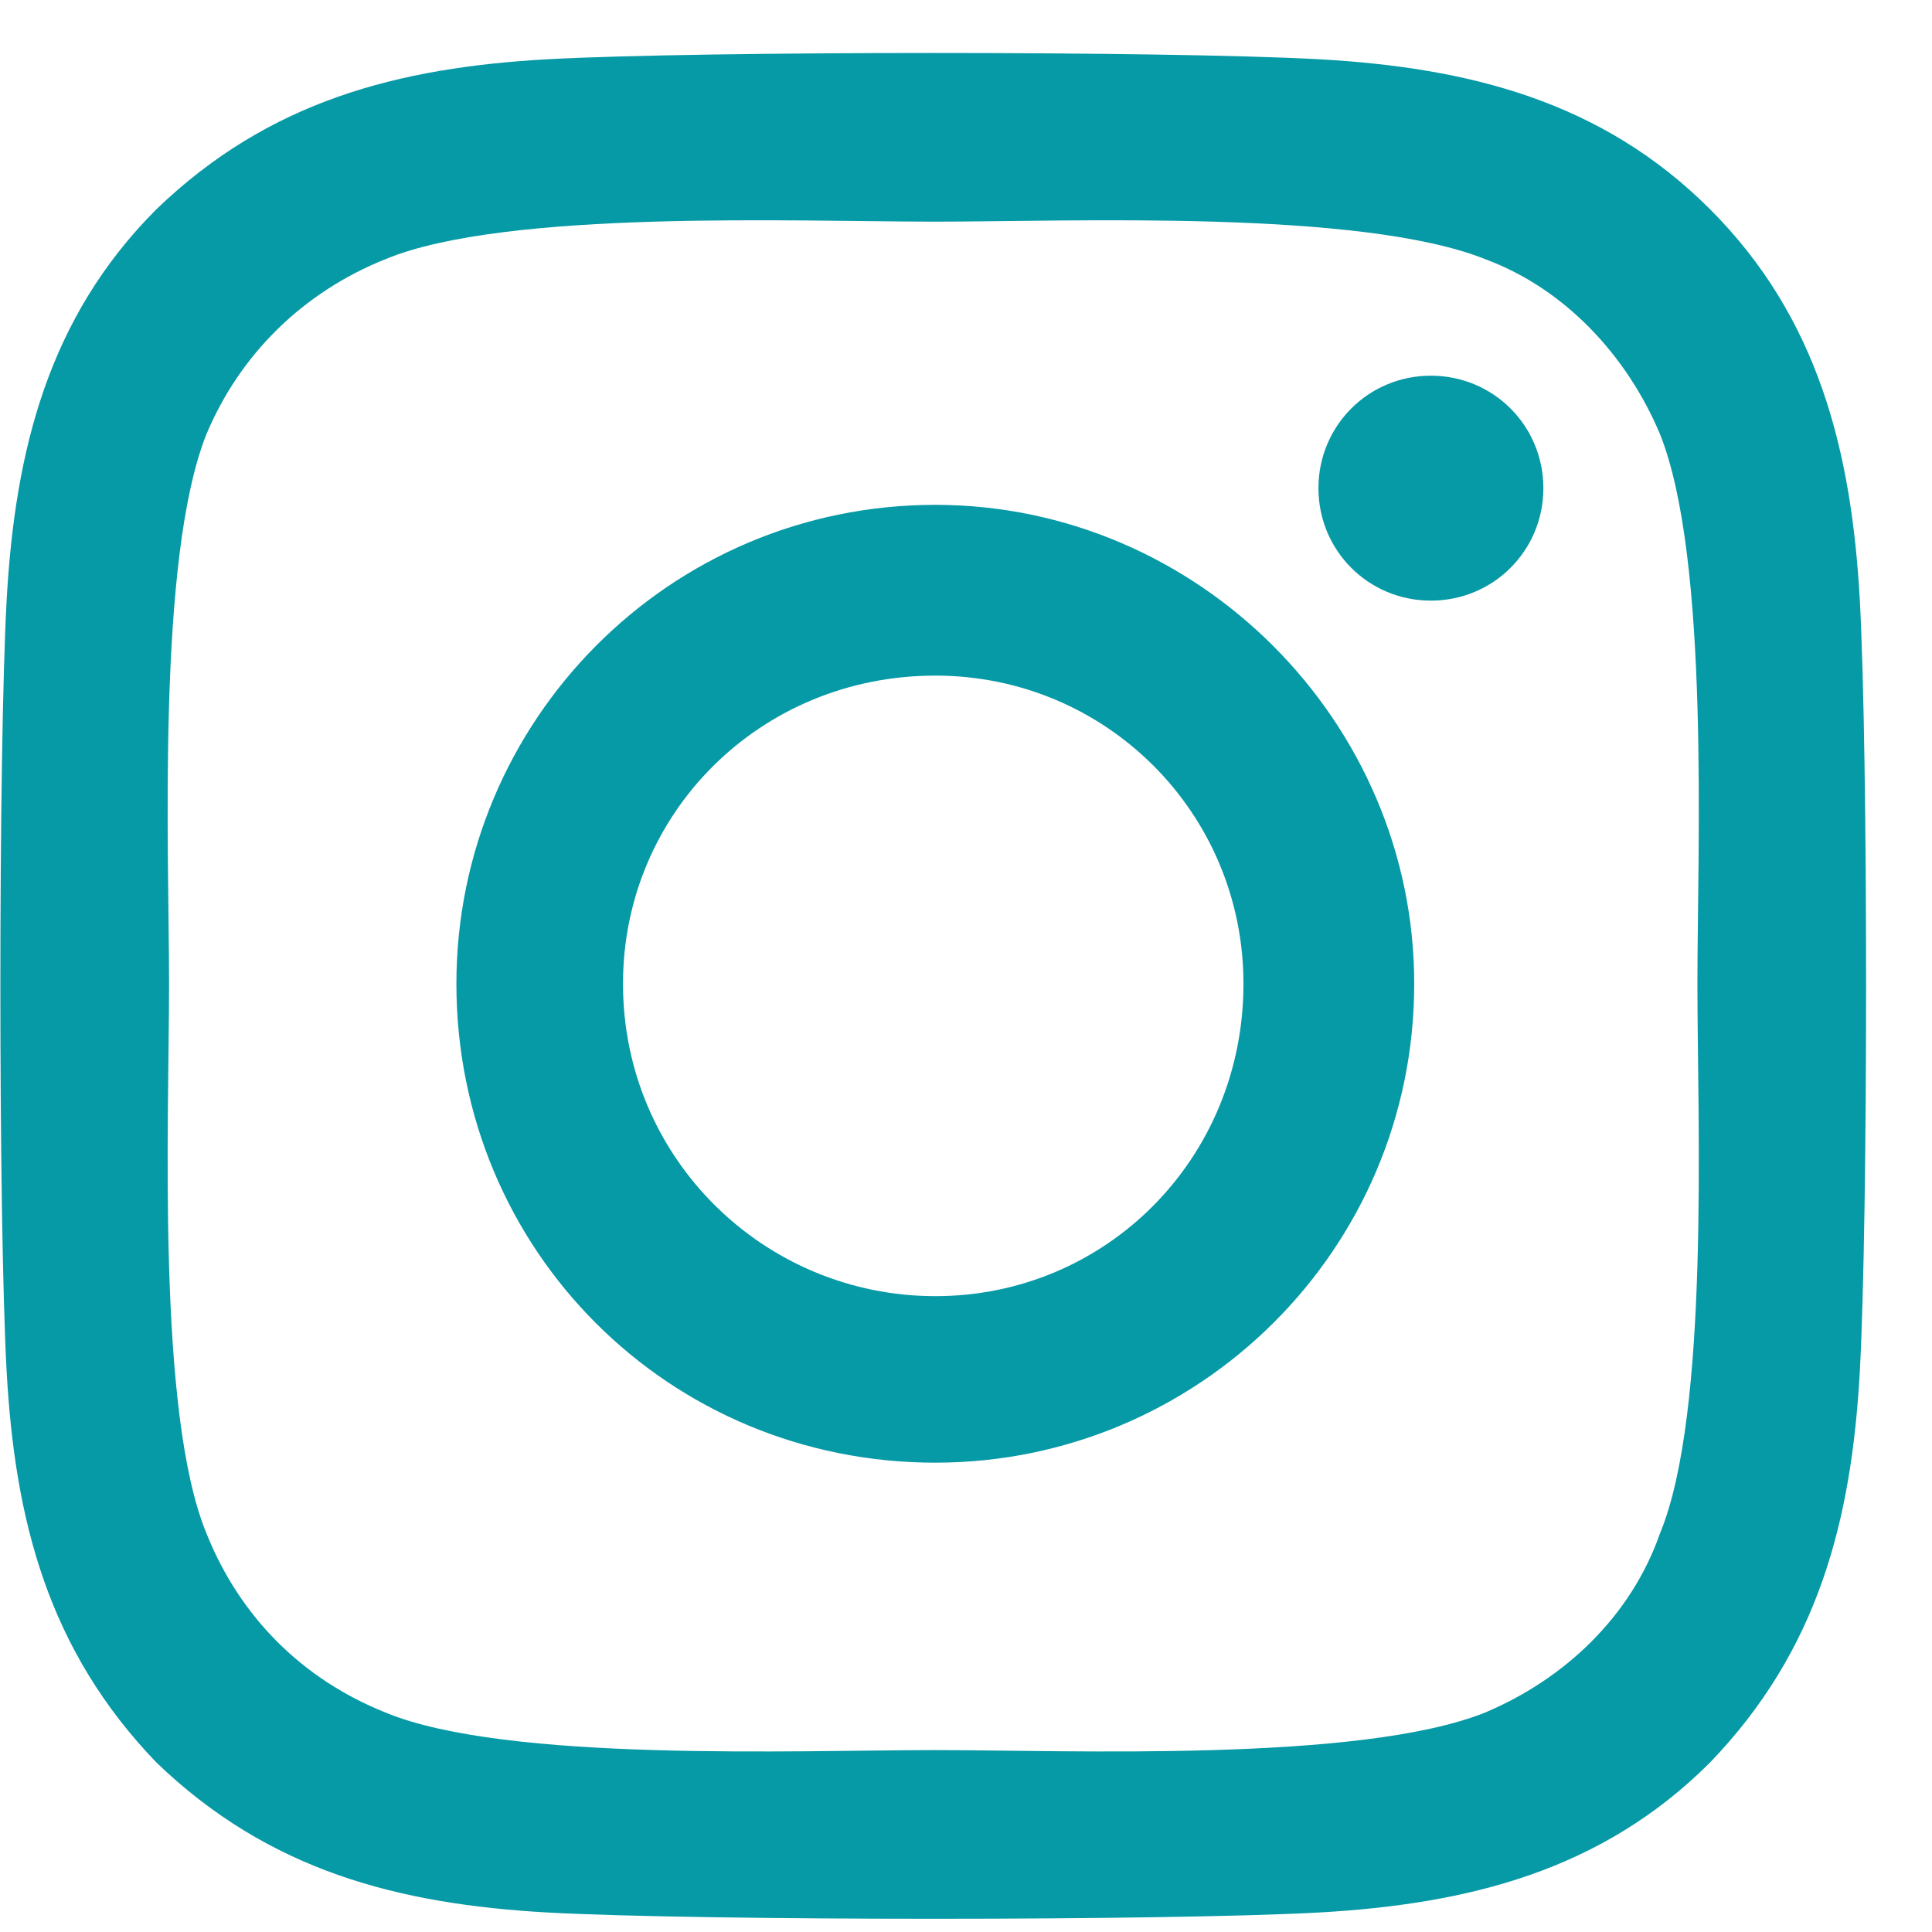
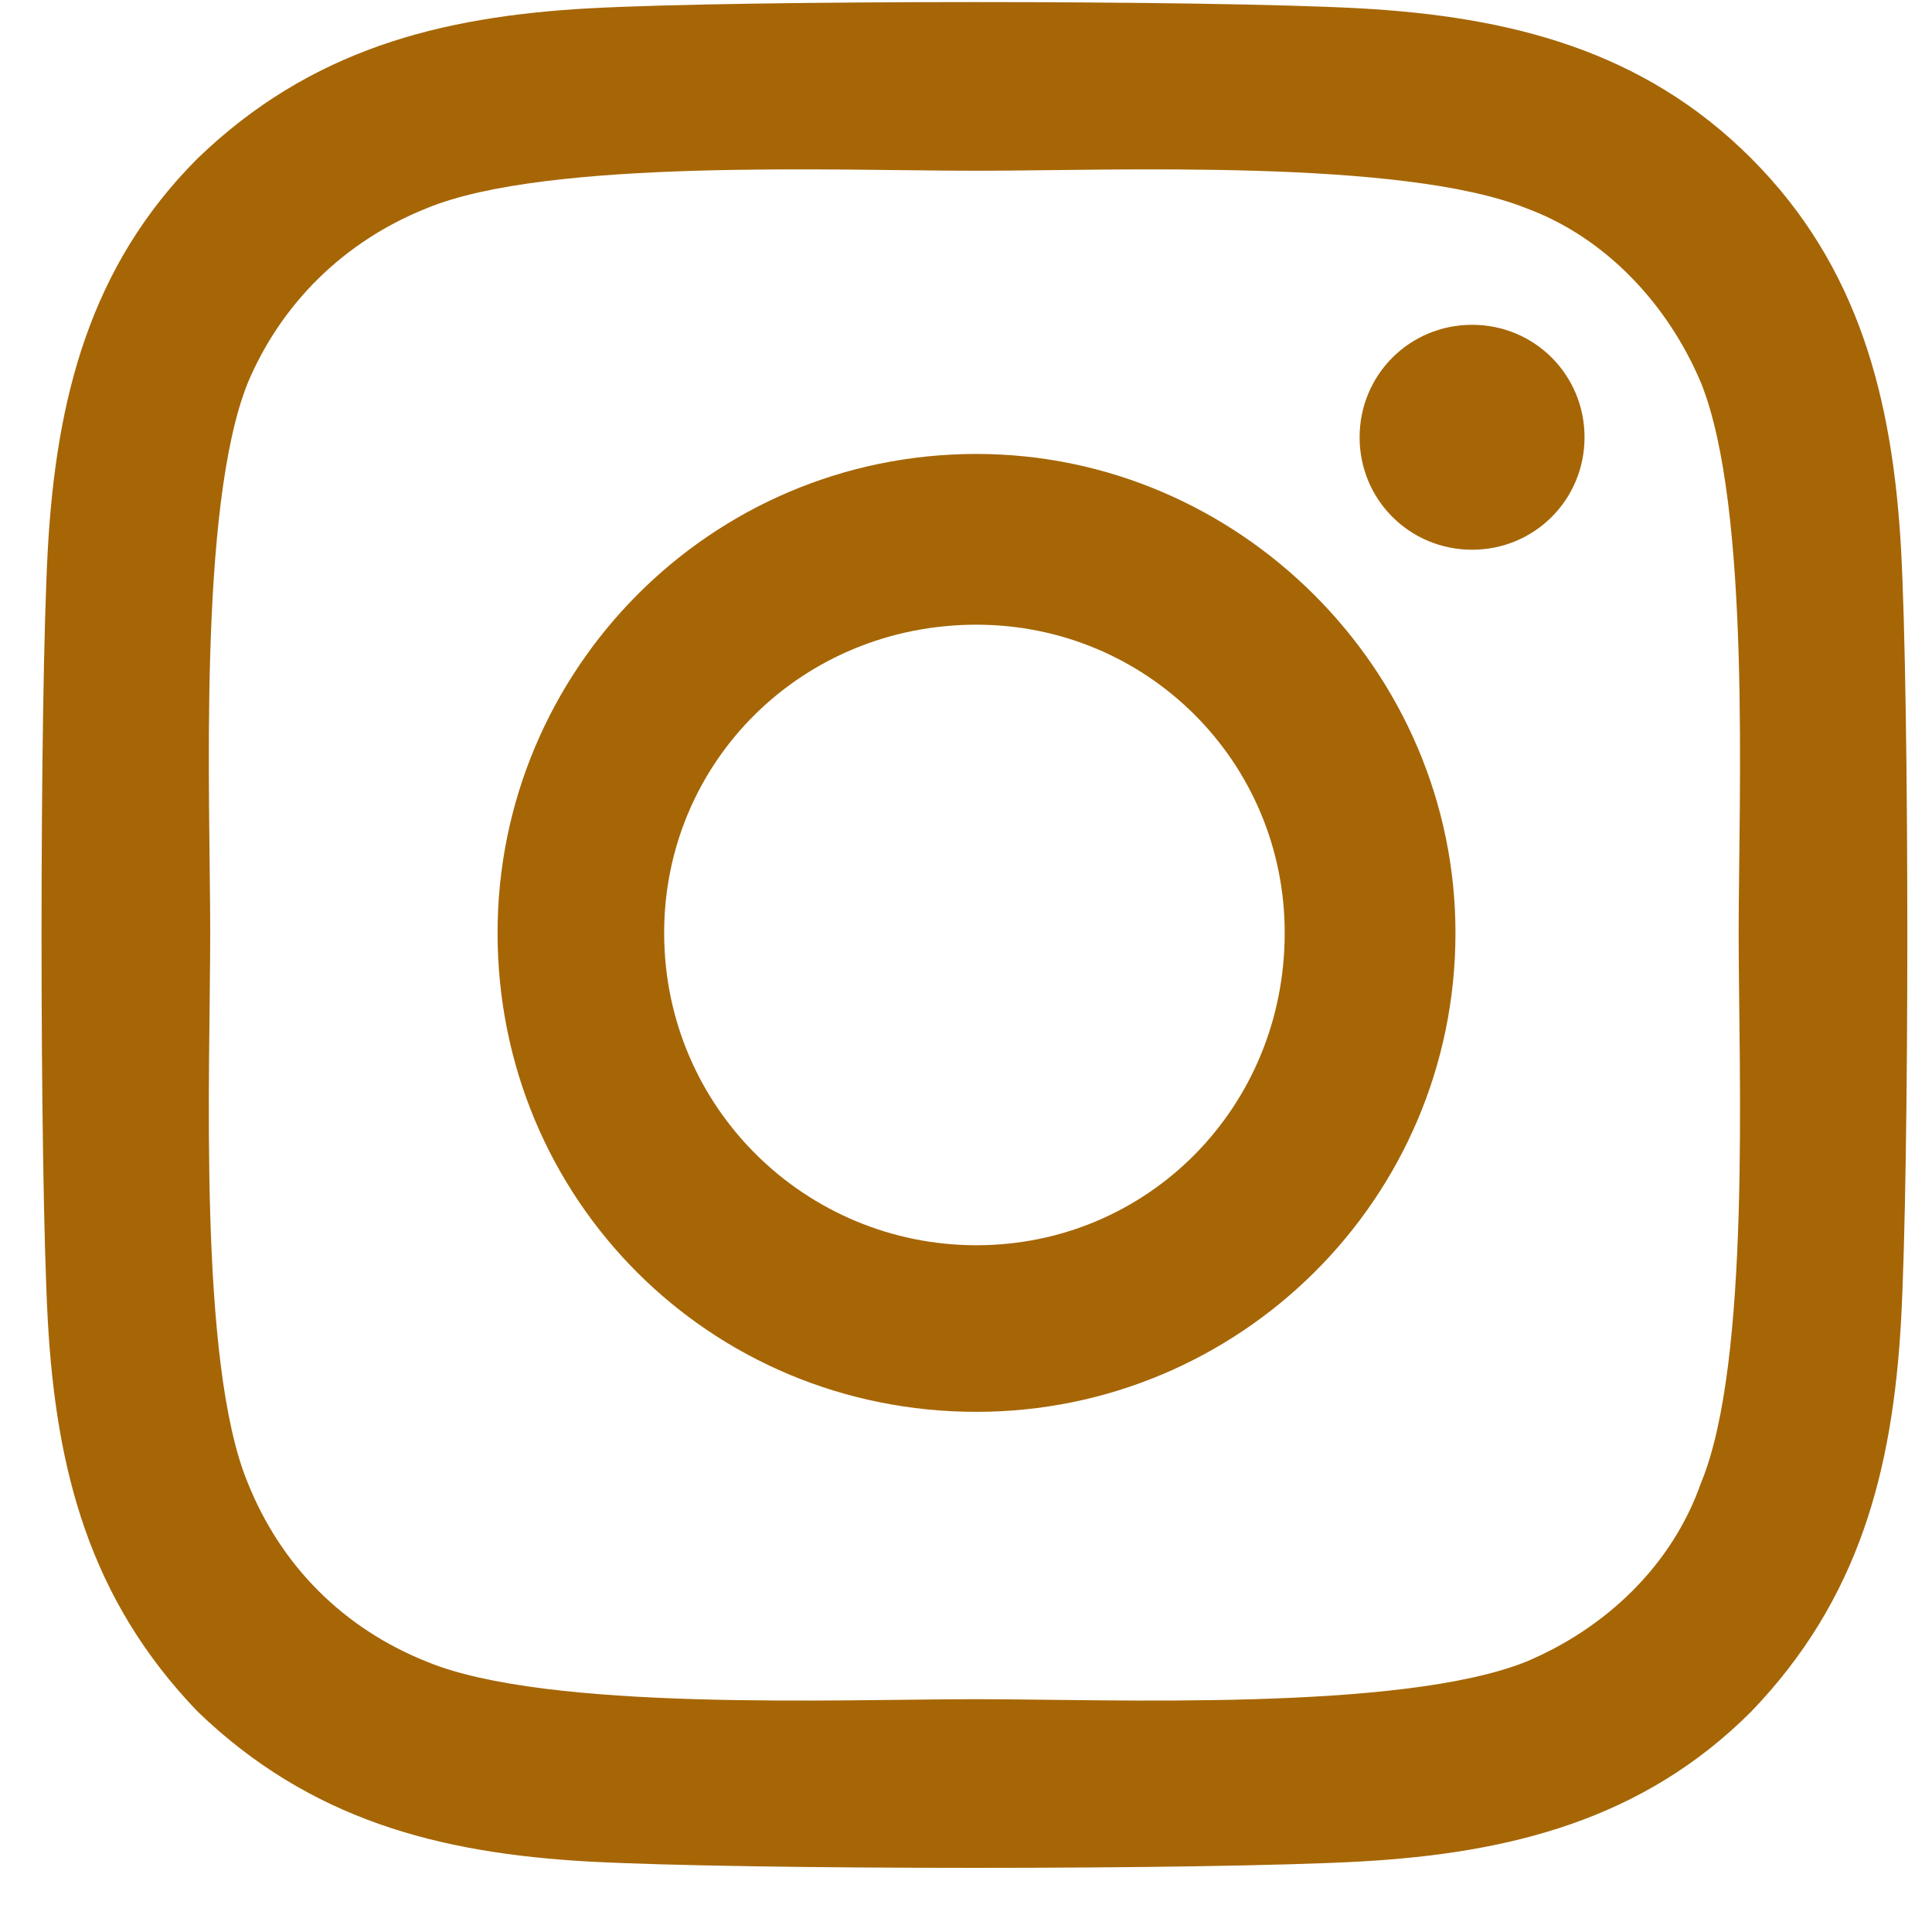
<svg xmlns="http://www.w3.org/2000/svg" width="26" height="26" viewBox="0 0 26 26" fill="none">
-   <path d="M12.587 6.794C9 6.794 6.142 9.708 6.142 13.239C6.142 16.826 9 19.684 12.587 19.684C16.118 19.684 19.032 16.826 19.032 13.239C19.032 9.708 16.118 6.794 12.587 6.794ZM12.587 17.443C10.289 17.443 8.384 15.593 8.384 13.239C8.384 10.941 10.233 9.092 12.587 9.092C14.885 9.092 16.734 10.941 16.734 13.239C16.734 15.593 14.885 17.443 12.587 17.443ZM20.77 6.57C20.77 5.729 20.097 5.056 19.256 5.056C18.416 5.056 17.743 5.729 17.743 6.57C17.743 7.41 18.416 8.083 19.256 8.083C20.097 8.083 20.77 7.41 20.77 6.57ZM25.029 8.083C24.917 6.065 24.469 4.272 23.012 2.815C21.554 1.357 19.761 0.909 17.743 0.797C15.669 0.685 9.448 0.685 7.375 0.797C5.357 0.909 3.62 1.357 2.106 2.815C0.649 4.272 0.201 6.065 0.089 8.083C-0.023 10.157 -0.023 16.378 0.089 18.451C0.201 20.469 0.649 22.207 2.106 23.72C3.62 25.177 5.357 25.625 7.375 25.738C9.448 25.85 15.669 25.85 17.743 25.738C19.761 25.625 21.554 25.177 23.012 23.72C24.469 22.207 24.917 20.469 25.029 18.451C25.141 16.378 25.141 10.157 25.029 8.083ZM22.339 20.637C21.947 21.758 21.05 22.599 19.985 23.047C18.304 23.72 14.38 23.552 12.587 23.552C10.738 23.552 6.814 23.72 5.189 23.047C4.068 22.599 3.227 21.758 2.779 20.637C2.106 19.012 2.275 15.089 2.275 13.239C2.275 11.446 2.106 7.522 2.779 5.841C3.227 4.776 4.068 3.936 5.189 3.487C6.814 2.815 10.738 2.983 12.587 2.983C14.38 2.983 18.304 2.815 19.985 3.487C21.05 3.88 21.891 4.776 22.339 5.841C23.012 7.522 22.843 11.446 22.843 13.239C22.843 15.089 23.012 19.012 22.339 20.637Z" fill="#0699A6" />
+   <path d="M13.141 6.109C9.554 6.109 6.696 9.023 6.696 12.554C6.696 16.141 9.554 19 13.141 19C16.672 19 19.587 16.141 19.587 12.554C19.587 9.023 16.672 6.109 13.141 6.109ZM13.141 16.758C10.843 16.758 8.938 14.908 8.938 12.554C8.938 10.256 10.787 8.407 13.141 8.407C15.439 8.407 17.289 10.256 17.289 12.554C17.289 14.908 15.439 16.758 13.141 16.758ZM21.324 5.885C21.324 5.044 20.651 4.371 19.811 4.371C18.97 4.371 18.297 5.044 18.297 5.885C18.297 6.725 18.97 7.398 19.811 7.398C20.651 7.398 21.324 6.725 21.324 5.885ZM25.584 7.398C25.471 5.38 25.023 3.587 23.566 2.13C22.109 0.672 20.315 0.224 18.297 0.112C16.224 -0 10.003 -0 7.929 0.112C5.911 0.224 4.174 0.672 2.661 2.13C1.203 3.587 0.755 5.38 0.643 7.398C0.531 9.472 0.531 15.693 0.643 17.767C0.755 19.784 1.203 21.521 2.661 23.035C4.174 24.492 5.911 24.94 7.929 25.052C10.003 25.165 16.224 25.165 18.297 25.052C20.315 24.94 22.109 24.492 23.566 23.035C25.023 21.521 25.471 19.784 25.584 17.767C25.696 15.693 25.696 9.472 25.584 7.398ZM22.893 19.952C22.501 21.073 21.604 21.914 20.539 22.362C18.858 23.035 14.935 22.867 13.141 22.867C11.292 22.867 7.368 23.035 5.743 22.362C4.622 21.914 3.781 21.073 3.333 19.952C2.661 18.327 2.829 14.404 2.829 12.554C2.829 10.761 2.661 6.837 3.333 5.156C3.781 4.091 4.622 3.25 5.743 2.802C7.368 2.13 11.292 2.298 13.141 2.298C14.935 2.298 18.858 2.13 20.539 2.802C21.604 3.194 22.445 4.091 22.893 5.156C23.566 6.837 23.398 10.761 23.398 12.554C23.398 14.404 23.566 18.327 22.893 19.952Z" fill="#A66606" />
</svg>
